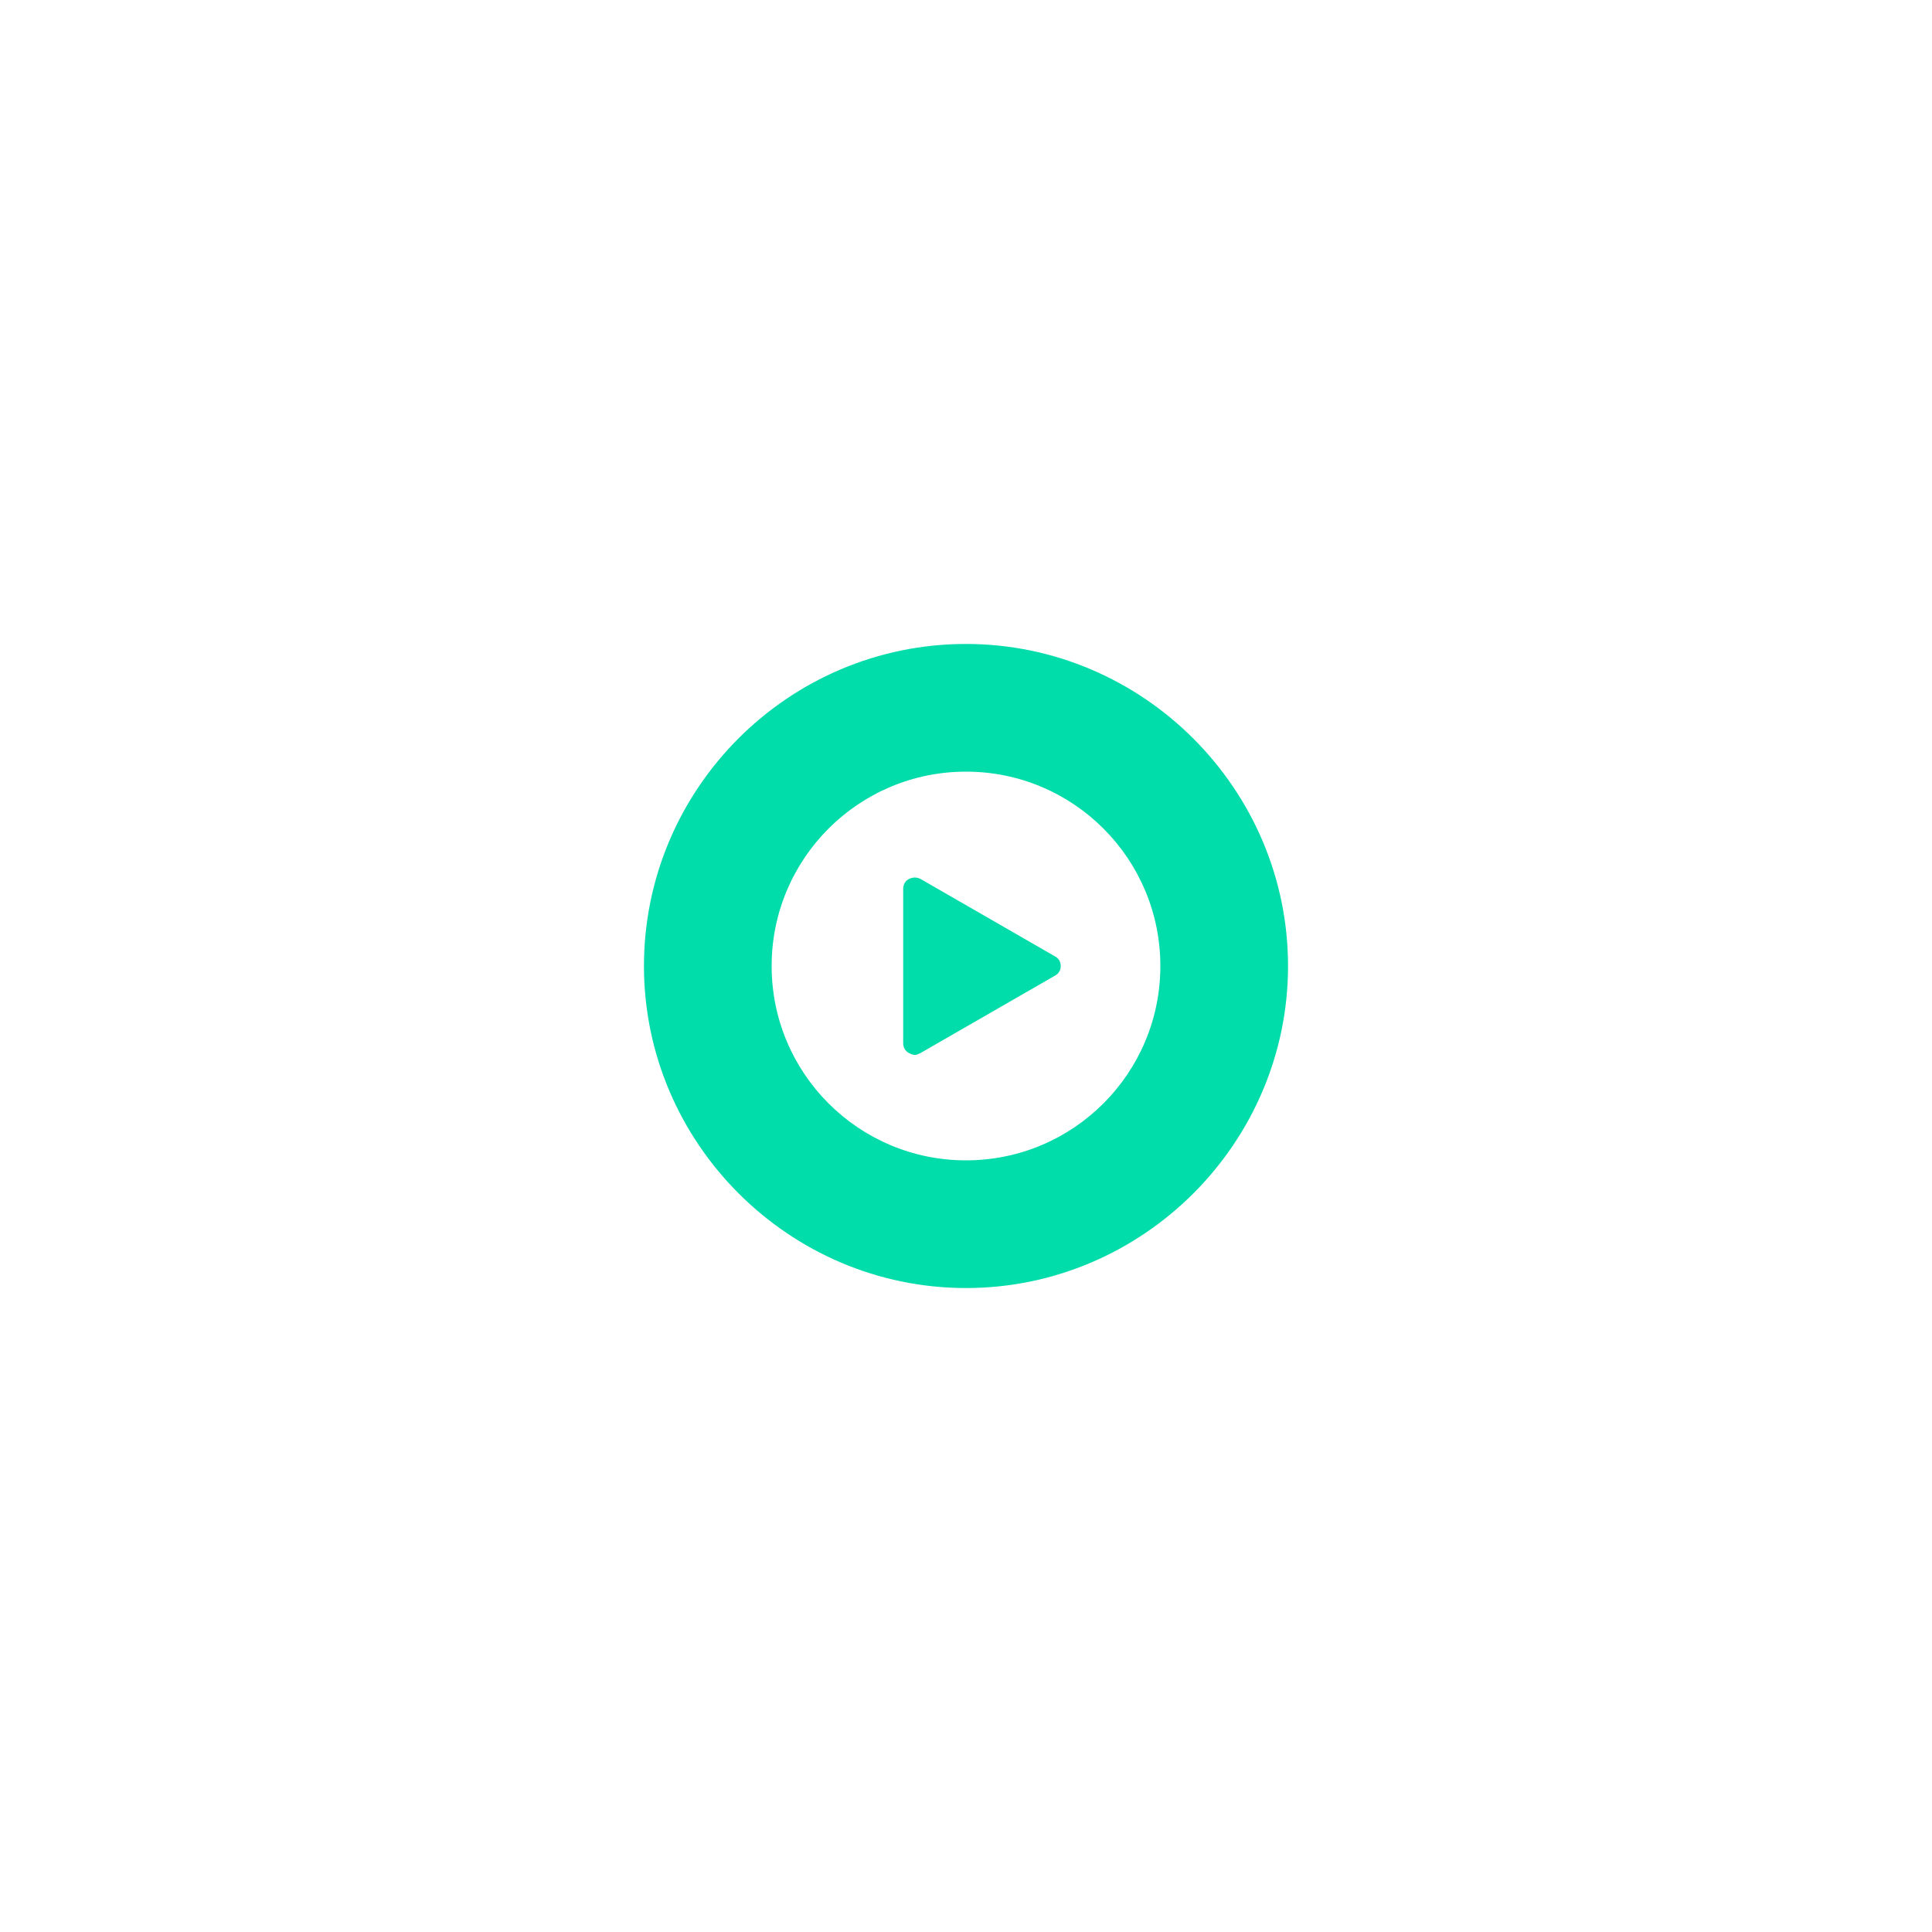
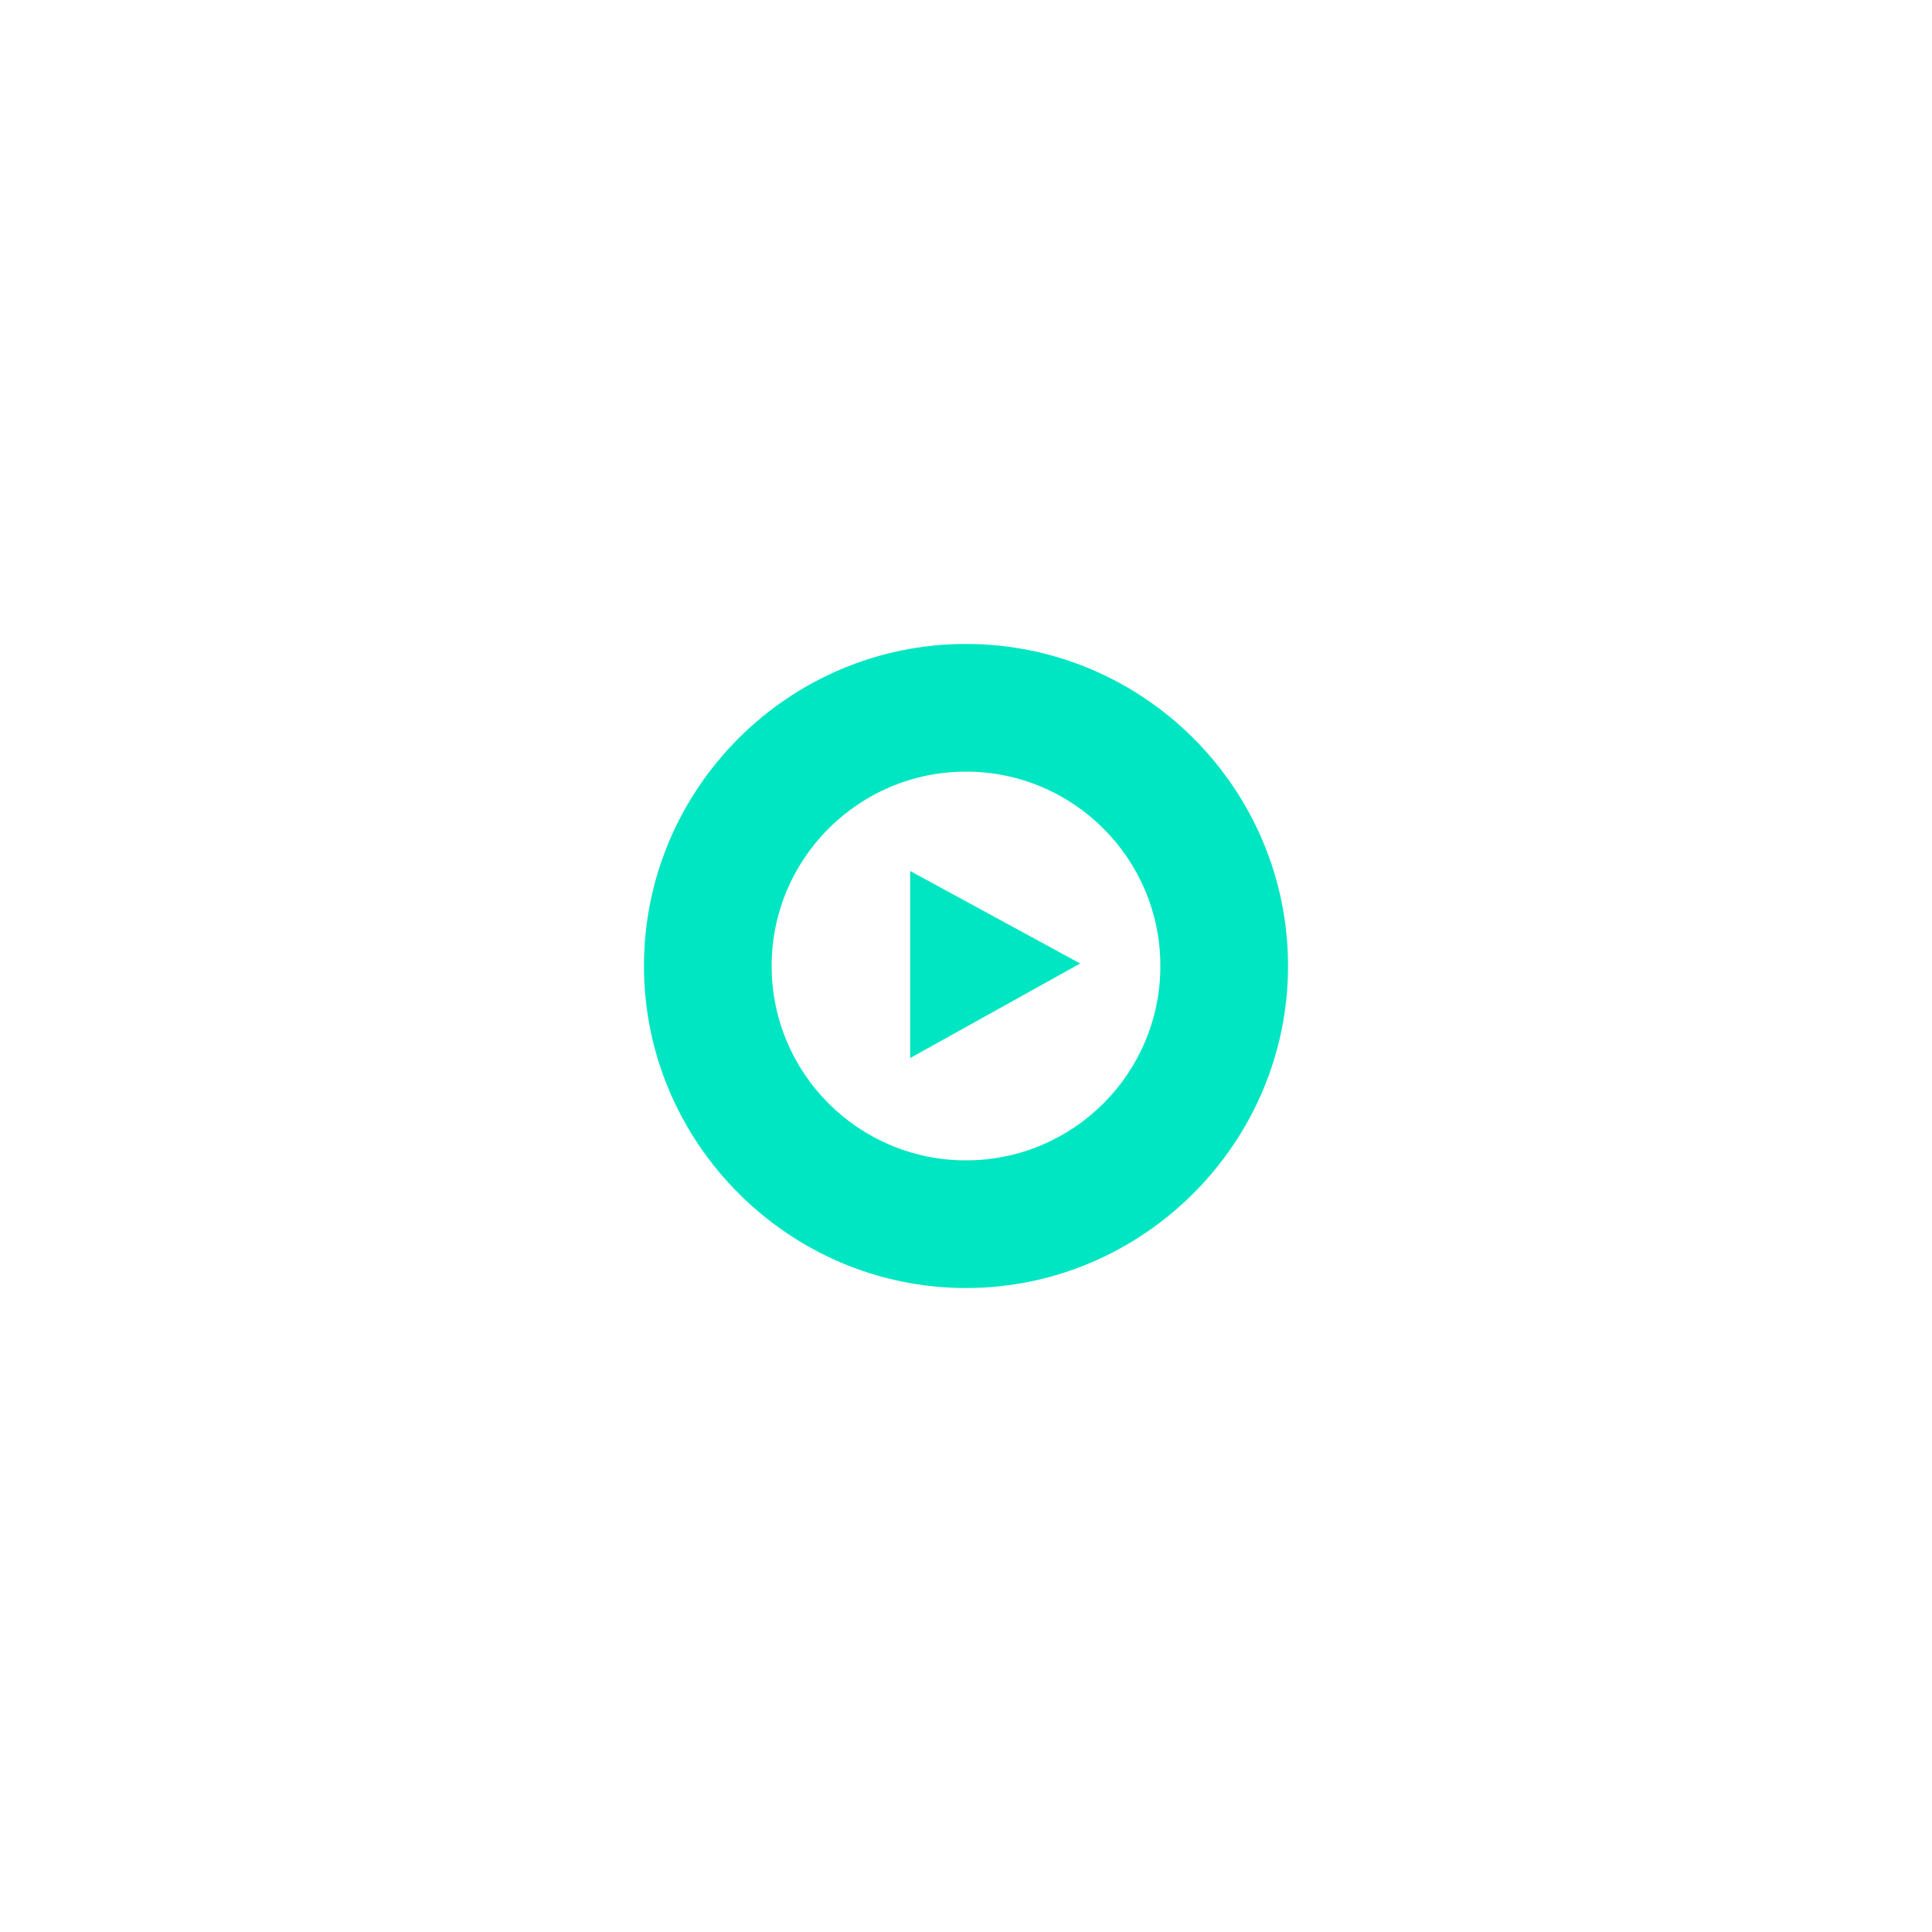
- <svg xmlns="http://www.w3.org/2000/svg" id="Layer_1" data-name="Layer 1" viewBox="0 0 170.08 170.08">
-   <path d="M85.04,56.69c-15.66,0-28.35,12.77-28.35,28.35s12.77,28.35,28.35,28.35,28.35-12.77,28.35-28.35-12.77-28.35-28.35-28.35ZM85.04,102.15c-9.45,0-17.11-7.66-17.11-17.11s7.66-17.11,17.11-17.11,17.11,7.66,17.11,17.11-7.66,17.11-17.11,17.11Z" fill="#00dcaa" />
-   <path d="M92.87,84.19l-11.83-6.81c-.34-.17-.68-.17-1.02,0-.34.17-.51.51-.51.85v13.62c0,.34.17.68.51.85.17.09.34.17.51.17s.34-.09.51-.17l11.83-6.81c.34-.17.51-.51.51-.85,0-.34-.17-.68-.51-.85Z" fill="#00dcaa" />
+ <svg xmlns="http://www.w3.org/2000/svg" id="Layer_1" data-name="Layer 1" width="60mm" height="60mm" viewBox="0 0 170.08 170.08">
+   <path d="M85.04,56.69c-15.66,0-28.35,12.77-28.35,28.35s12.77,28.35,28.35,28.35,28.35-12.77,28.35-28.35-12.68-28.35-28.35-28.35ZM85.04,102.15c-9.45,0-17.11-7.66-17.11-17.11s7.66-17.11,17.11-17.11,17.11,7.66,17.11,17.11-7.66,17.11-17.11,17.11Z" fill="#00e6c2" />
+   <polygon points="80.13 93.14 95.09 84.82 80.13 76.68 80.13 93.14" fill="#00e6c2" />
</svg>
